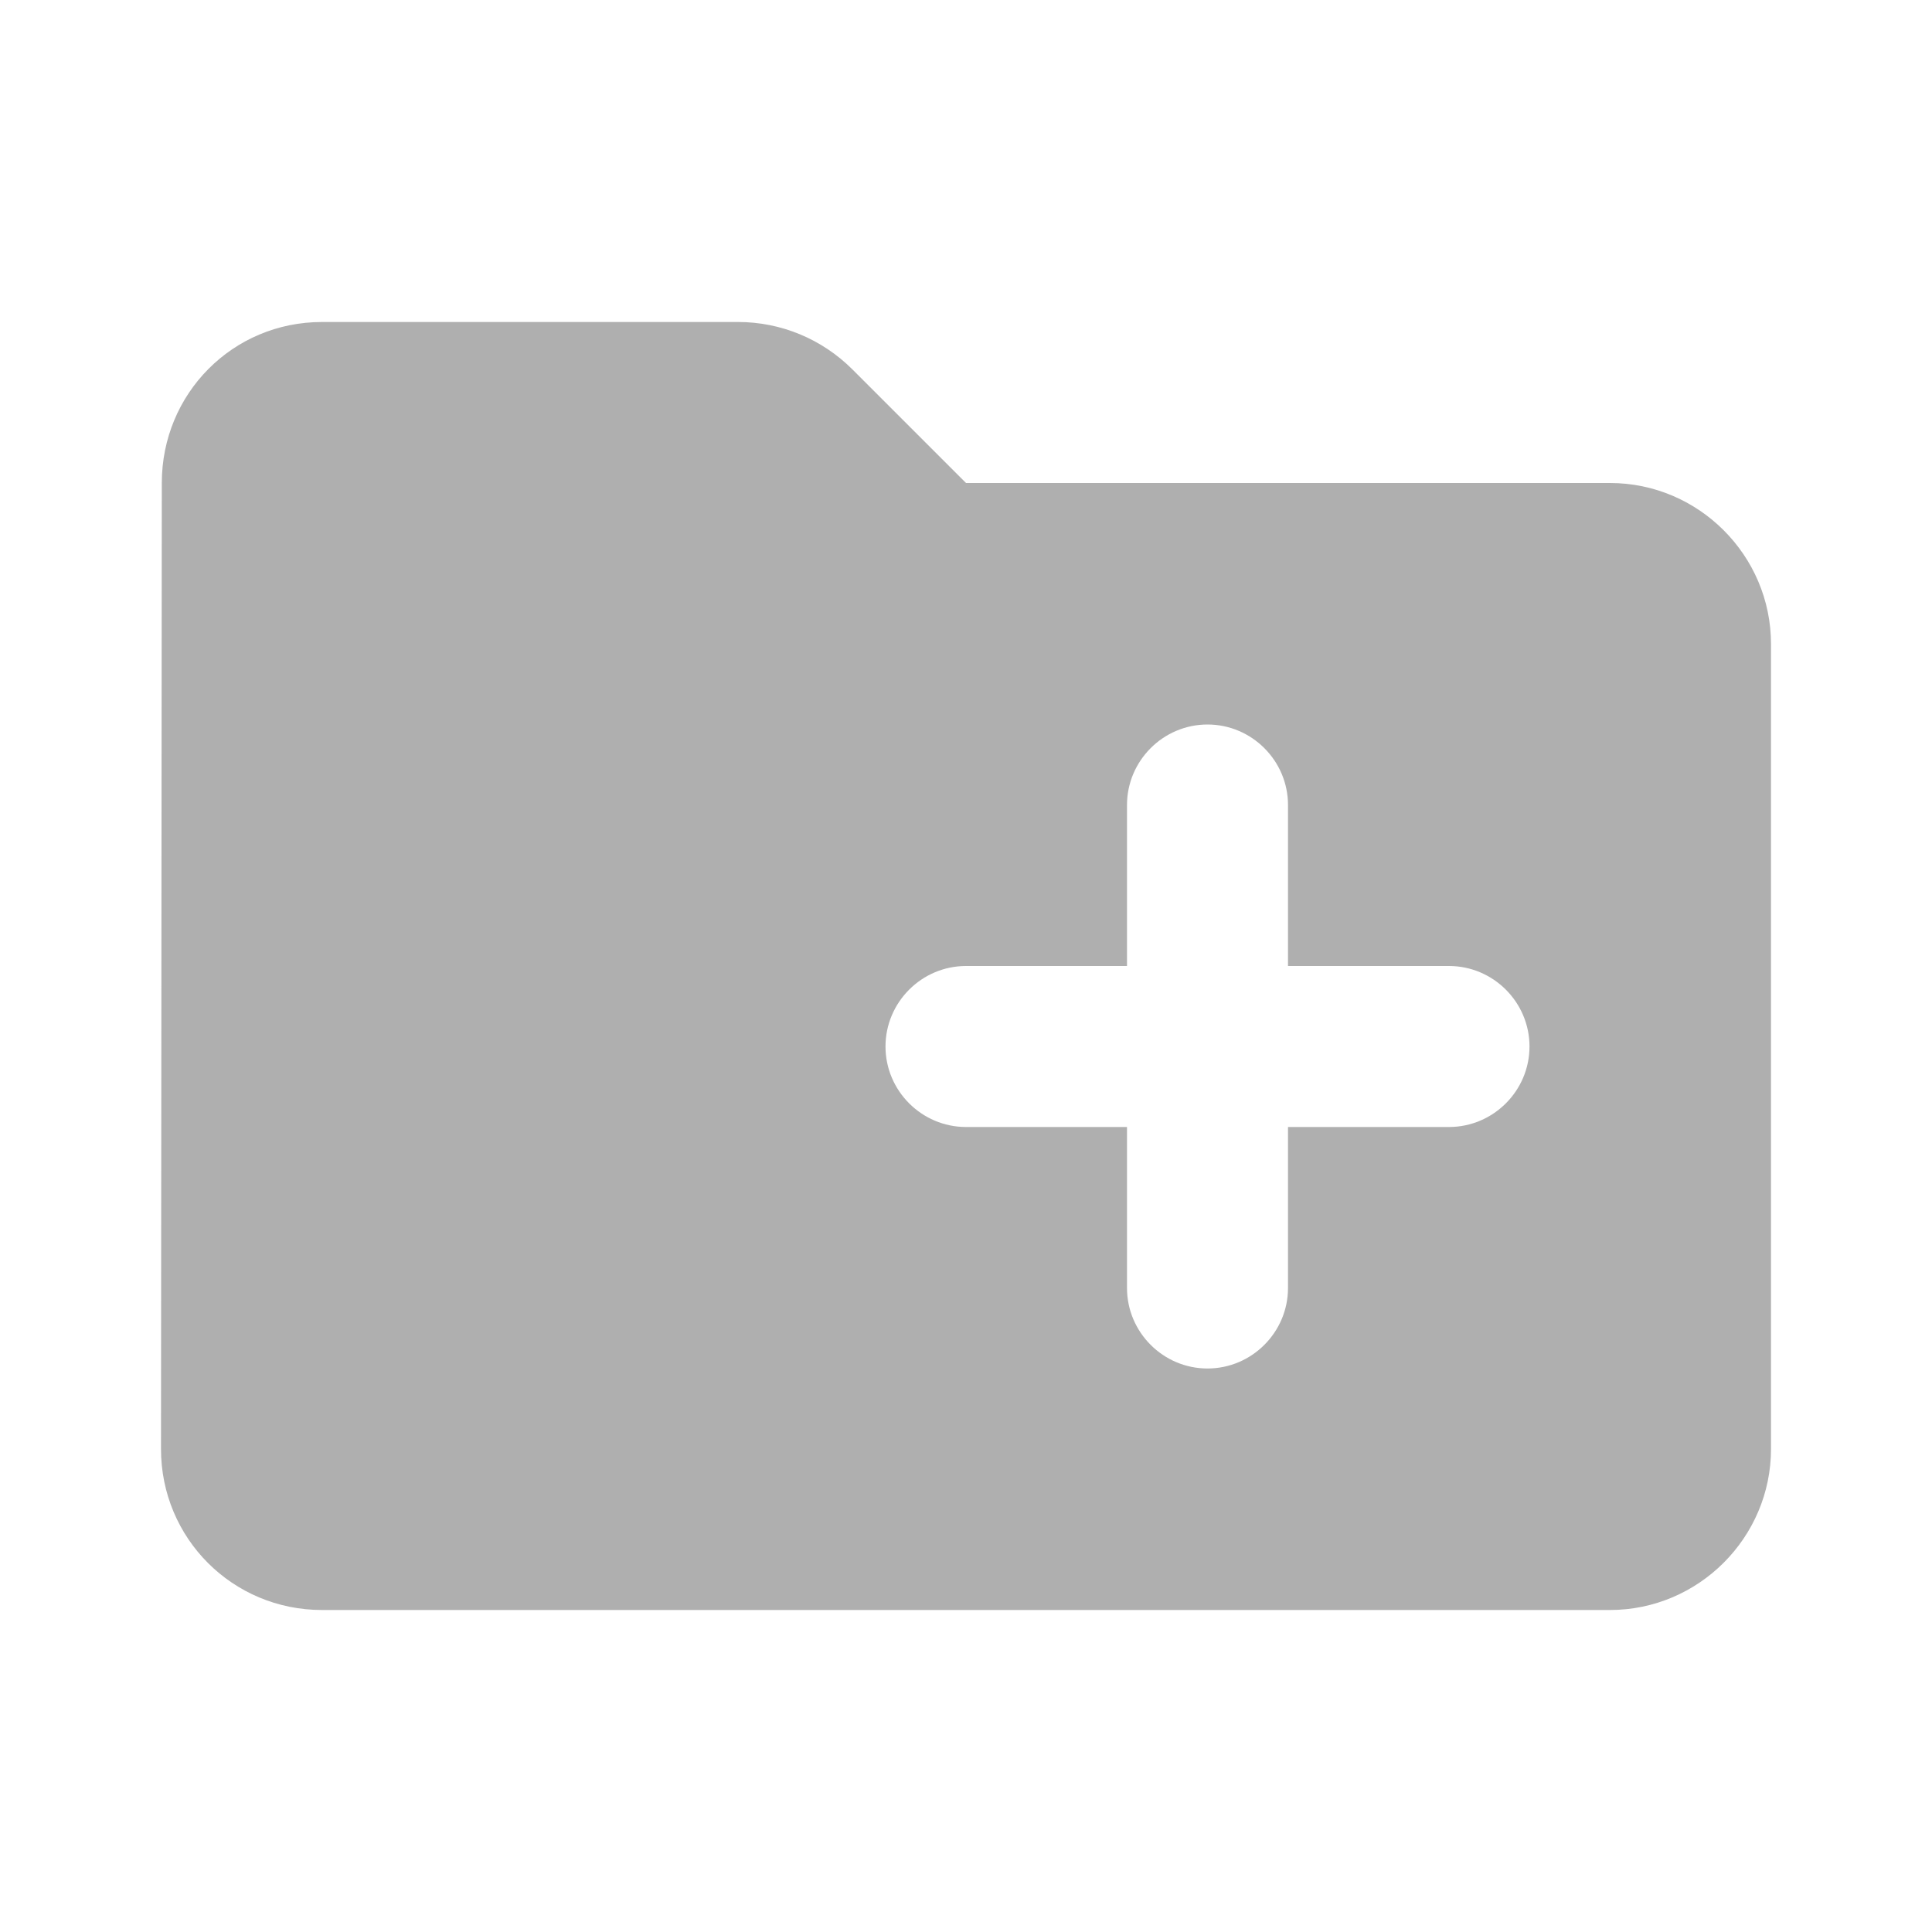
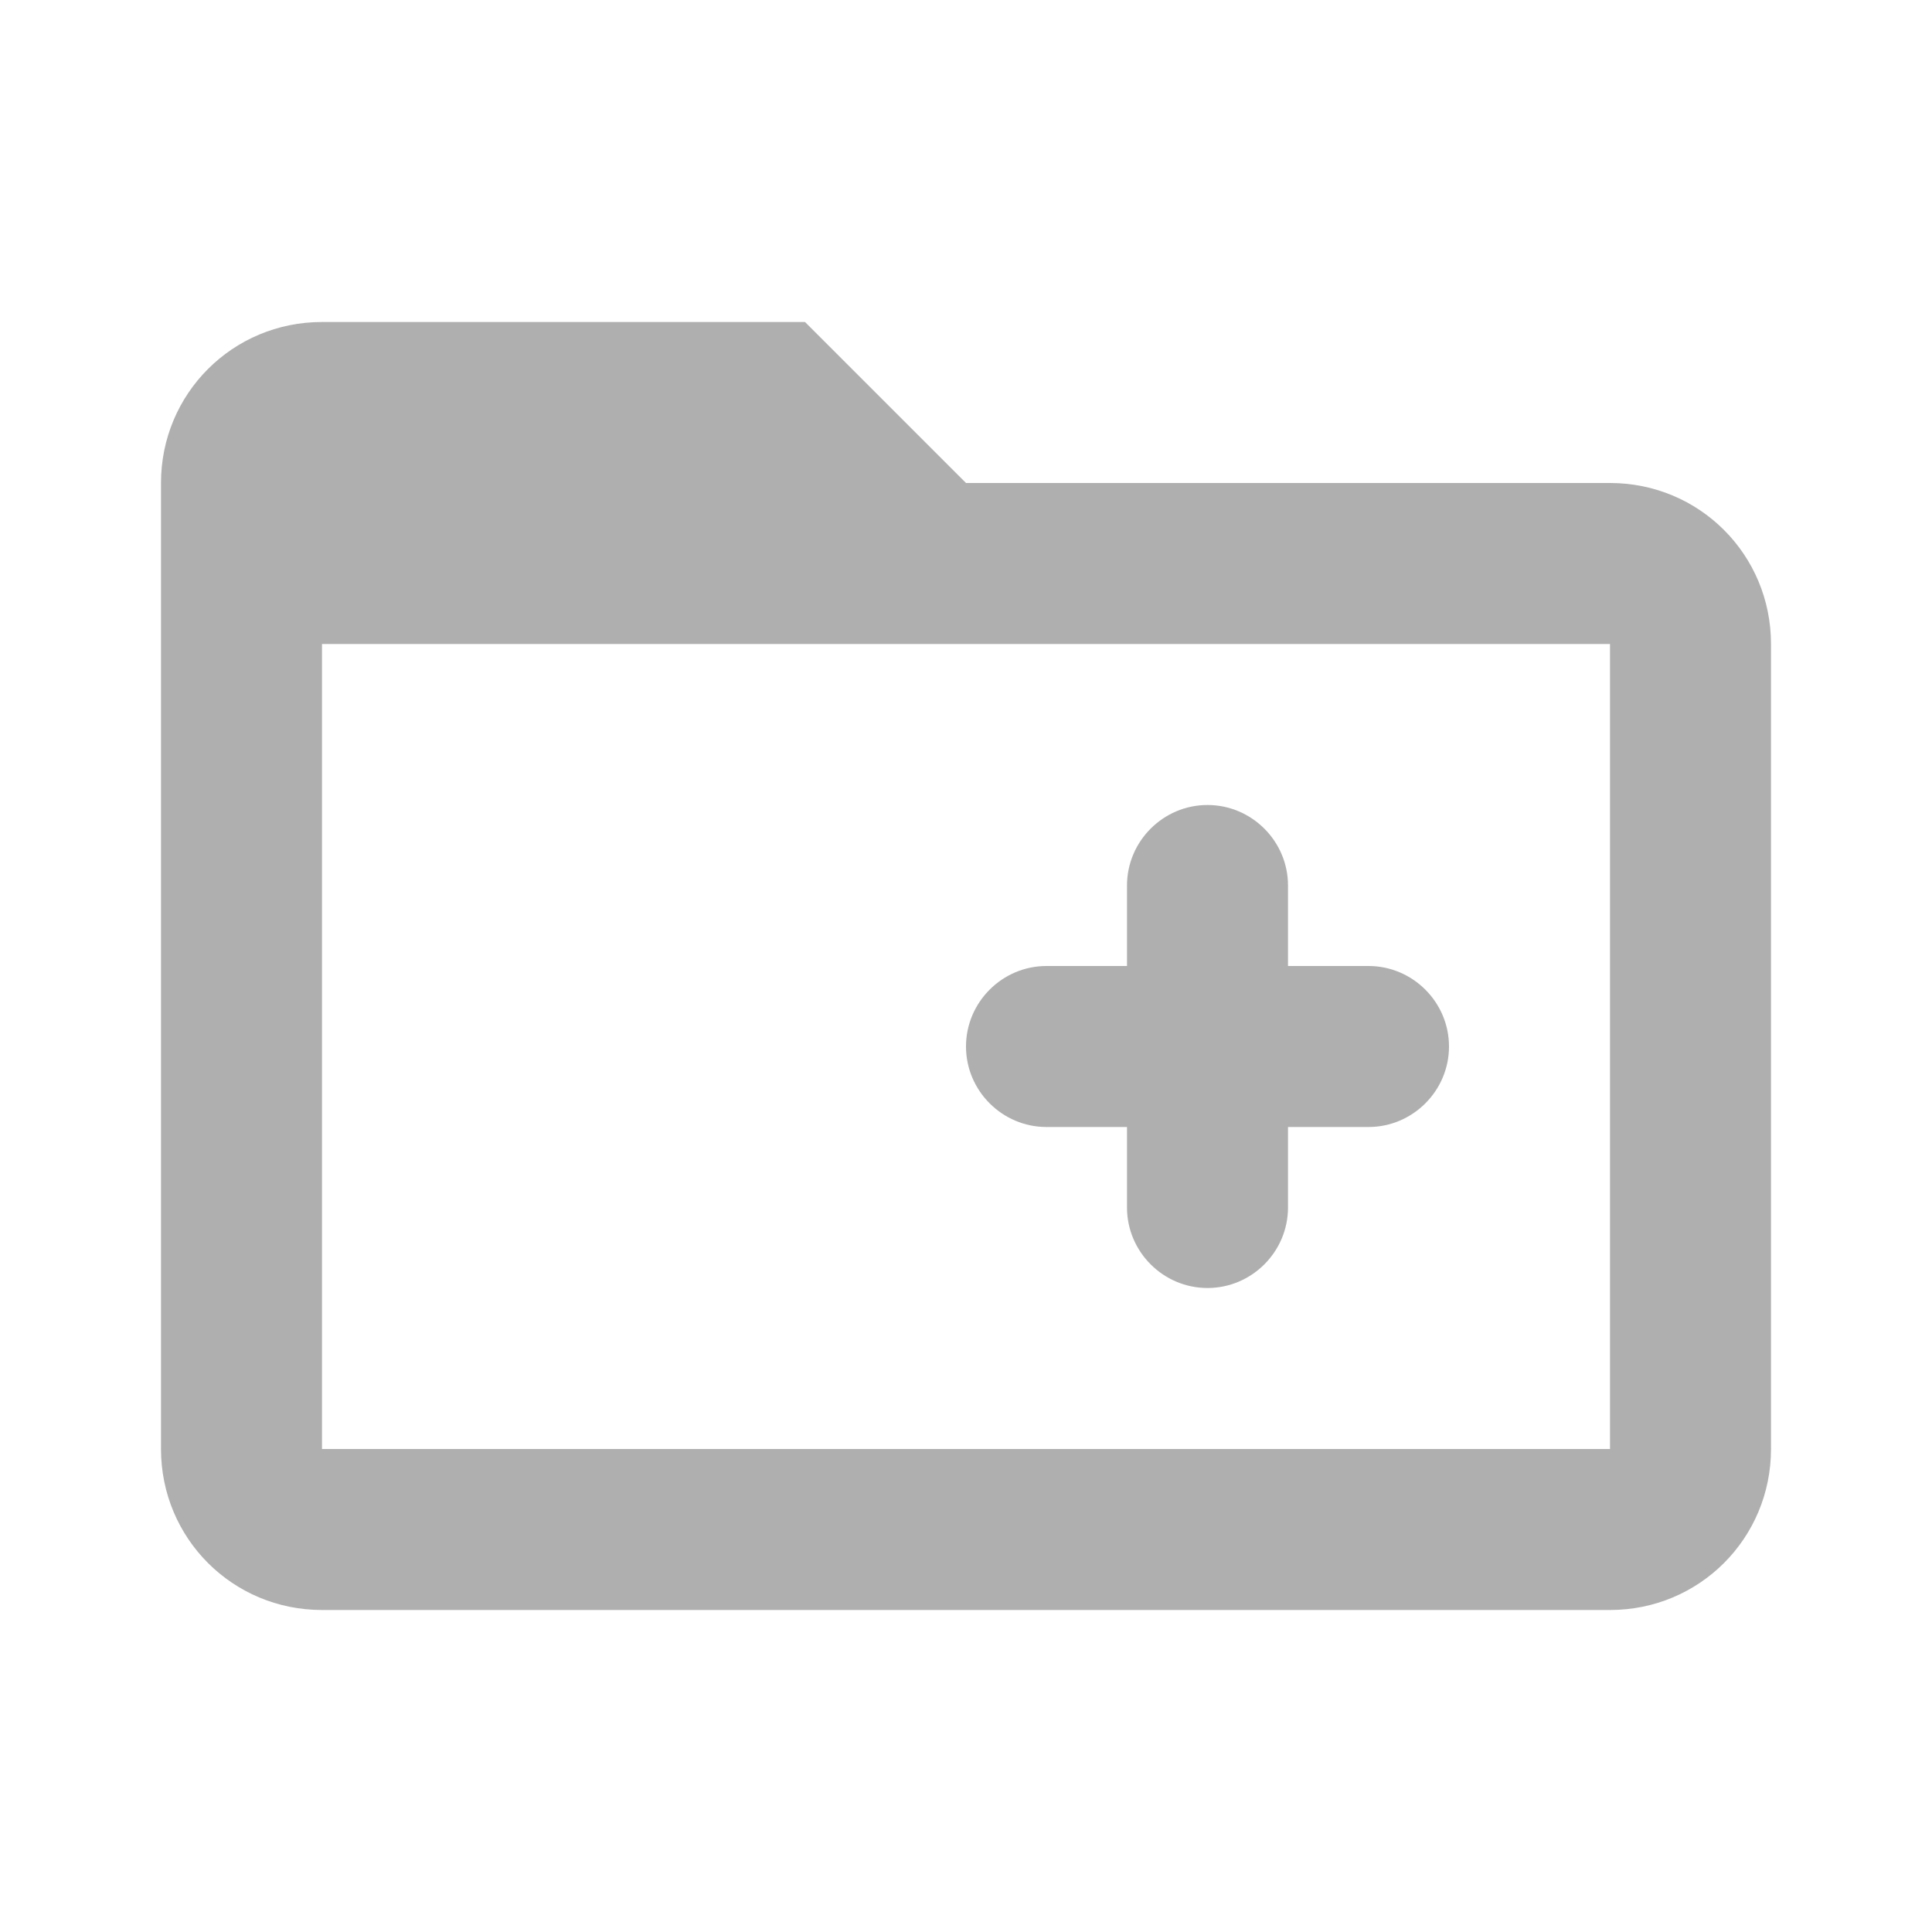
- <svg xmlns="http://www.w3.org/2000/svg" height="24" viewBox="0 0 24 24" width="24">
-   <path fill="#afafaf" d="M20 6h-8l-1.41-1.41C10.21 4.21 9.7 4 9.17 4H4c-1.11 0-1.99.89-1.99 2L2 18c0 1.11.89 2 2 2h16c1.1 0 2-.9 2-2V8c0-1.1-.9-2-2-2zm-2 8h-2v2c0 .55-.45 1-1 1s-1-.45-1-1v-2h-2c-.55 0-1-.45-1-1s.45-1 1-1h2v-2c0-.55.45-1 1-1s1 .45 1 1v2h2c.55 0 1 .45 1 1s-.45 1-1 1z" />
+ <svg xmlns="http://www.w3.org/2000/svg" version="1.1" width="24" height="24" viewBox="0 0 24 24" id="svg4">
+   <defs id="defs8" />
+   <path fill="#afafaf" d="m 22,8 v 10 c 0,1.11 -0.89,2 -2,2 H 4 C 2.89,20 2,19.11 2,18 V 6 C 2,4.89 2.89,4 4,4 h 6 l 2,2 h 8 c 1.11,0 2,0.89 2,2 M 20,8 H 4 v 10 h 16 z" id="path2" />
+   <path fill="#afafaf" d="m 16,12 v -1 c 0,-0.55 -0.45,-1 -1,-1 -0.55,0 -1,0.45 -1,1 v 1 h -1 c -0.55,0 -1,0.45 -1,1 0,0.55 0.45,1 1,1 h 1 v 1 c 0,0.55 0.45,1 1,1 0.55,0 1,-0.45 1,-1 v -1 h 1 c 0.55,0 1,-0.45 1,-1 0,-0.55 -0.45,-1 -1,-1 z" id="path2-3" />
</svg>
